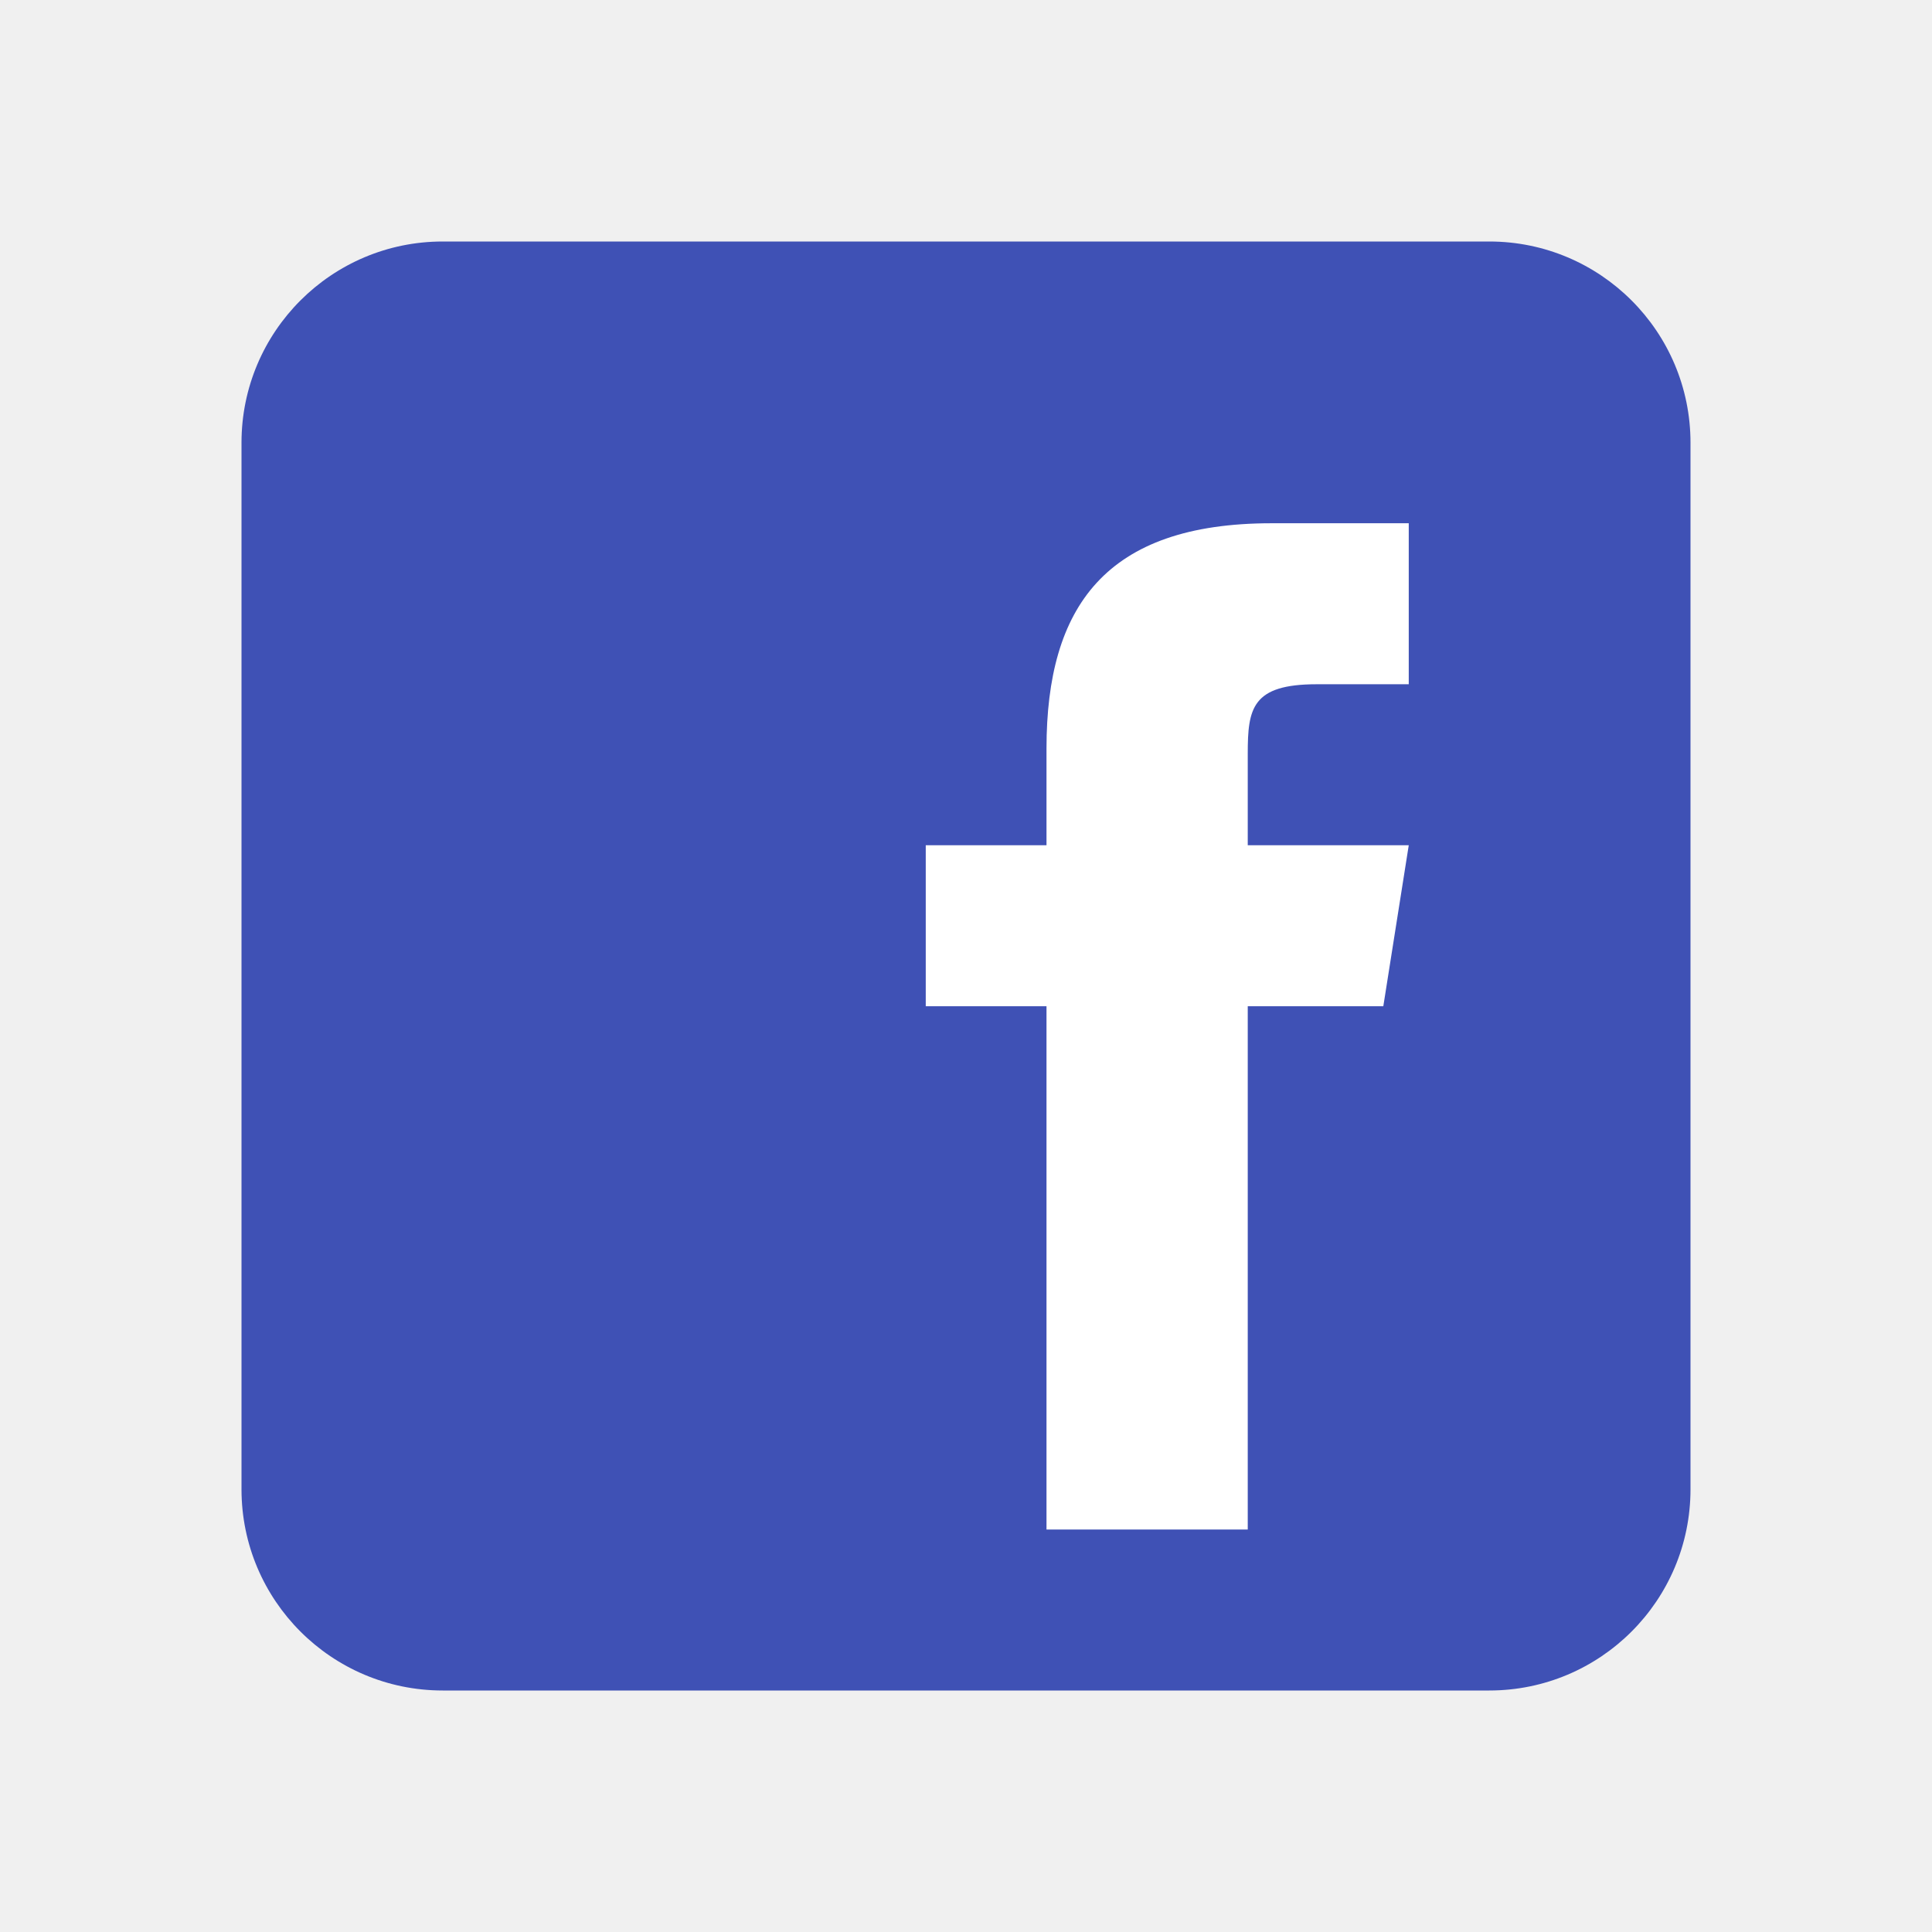
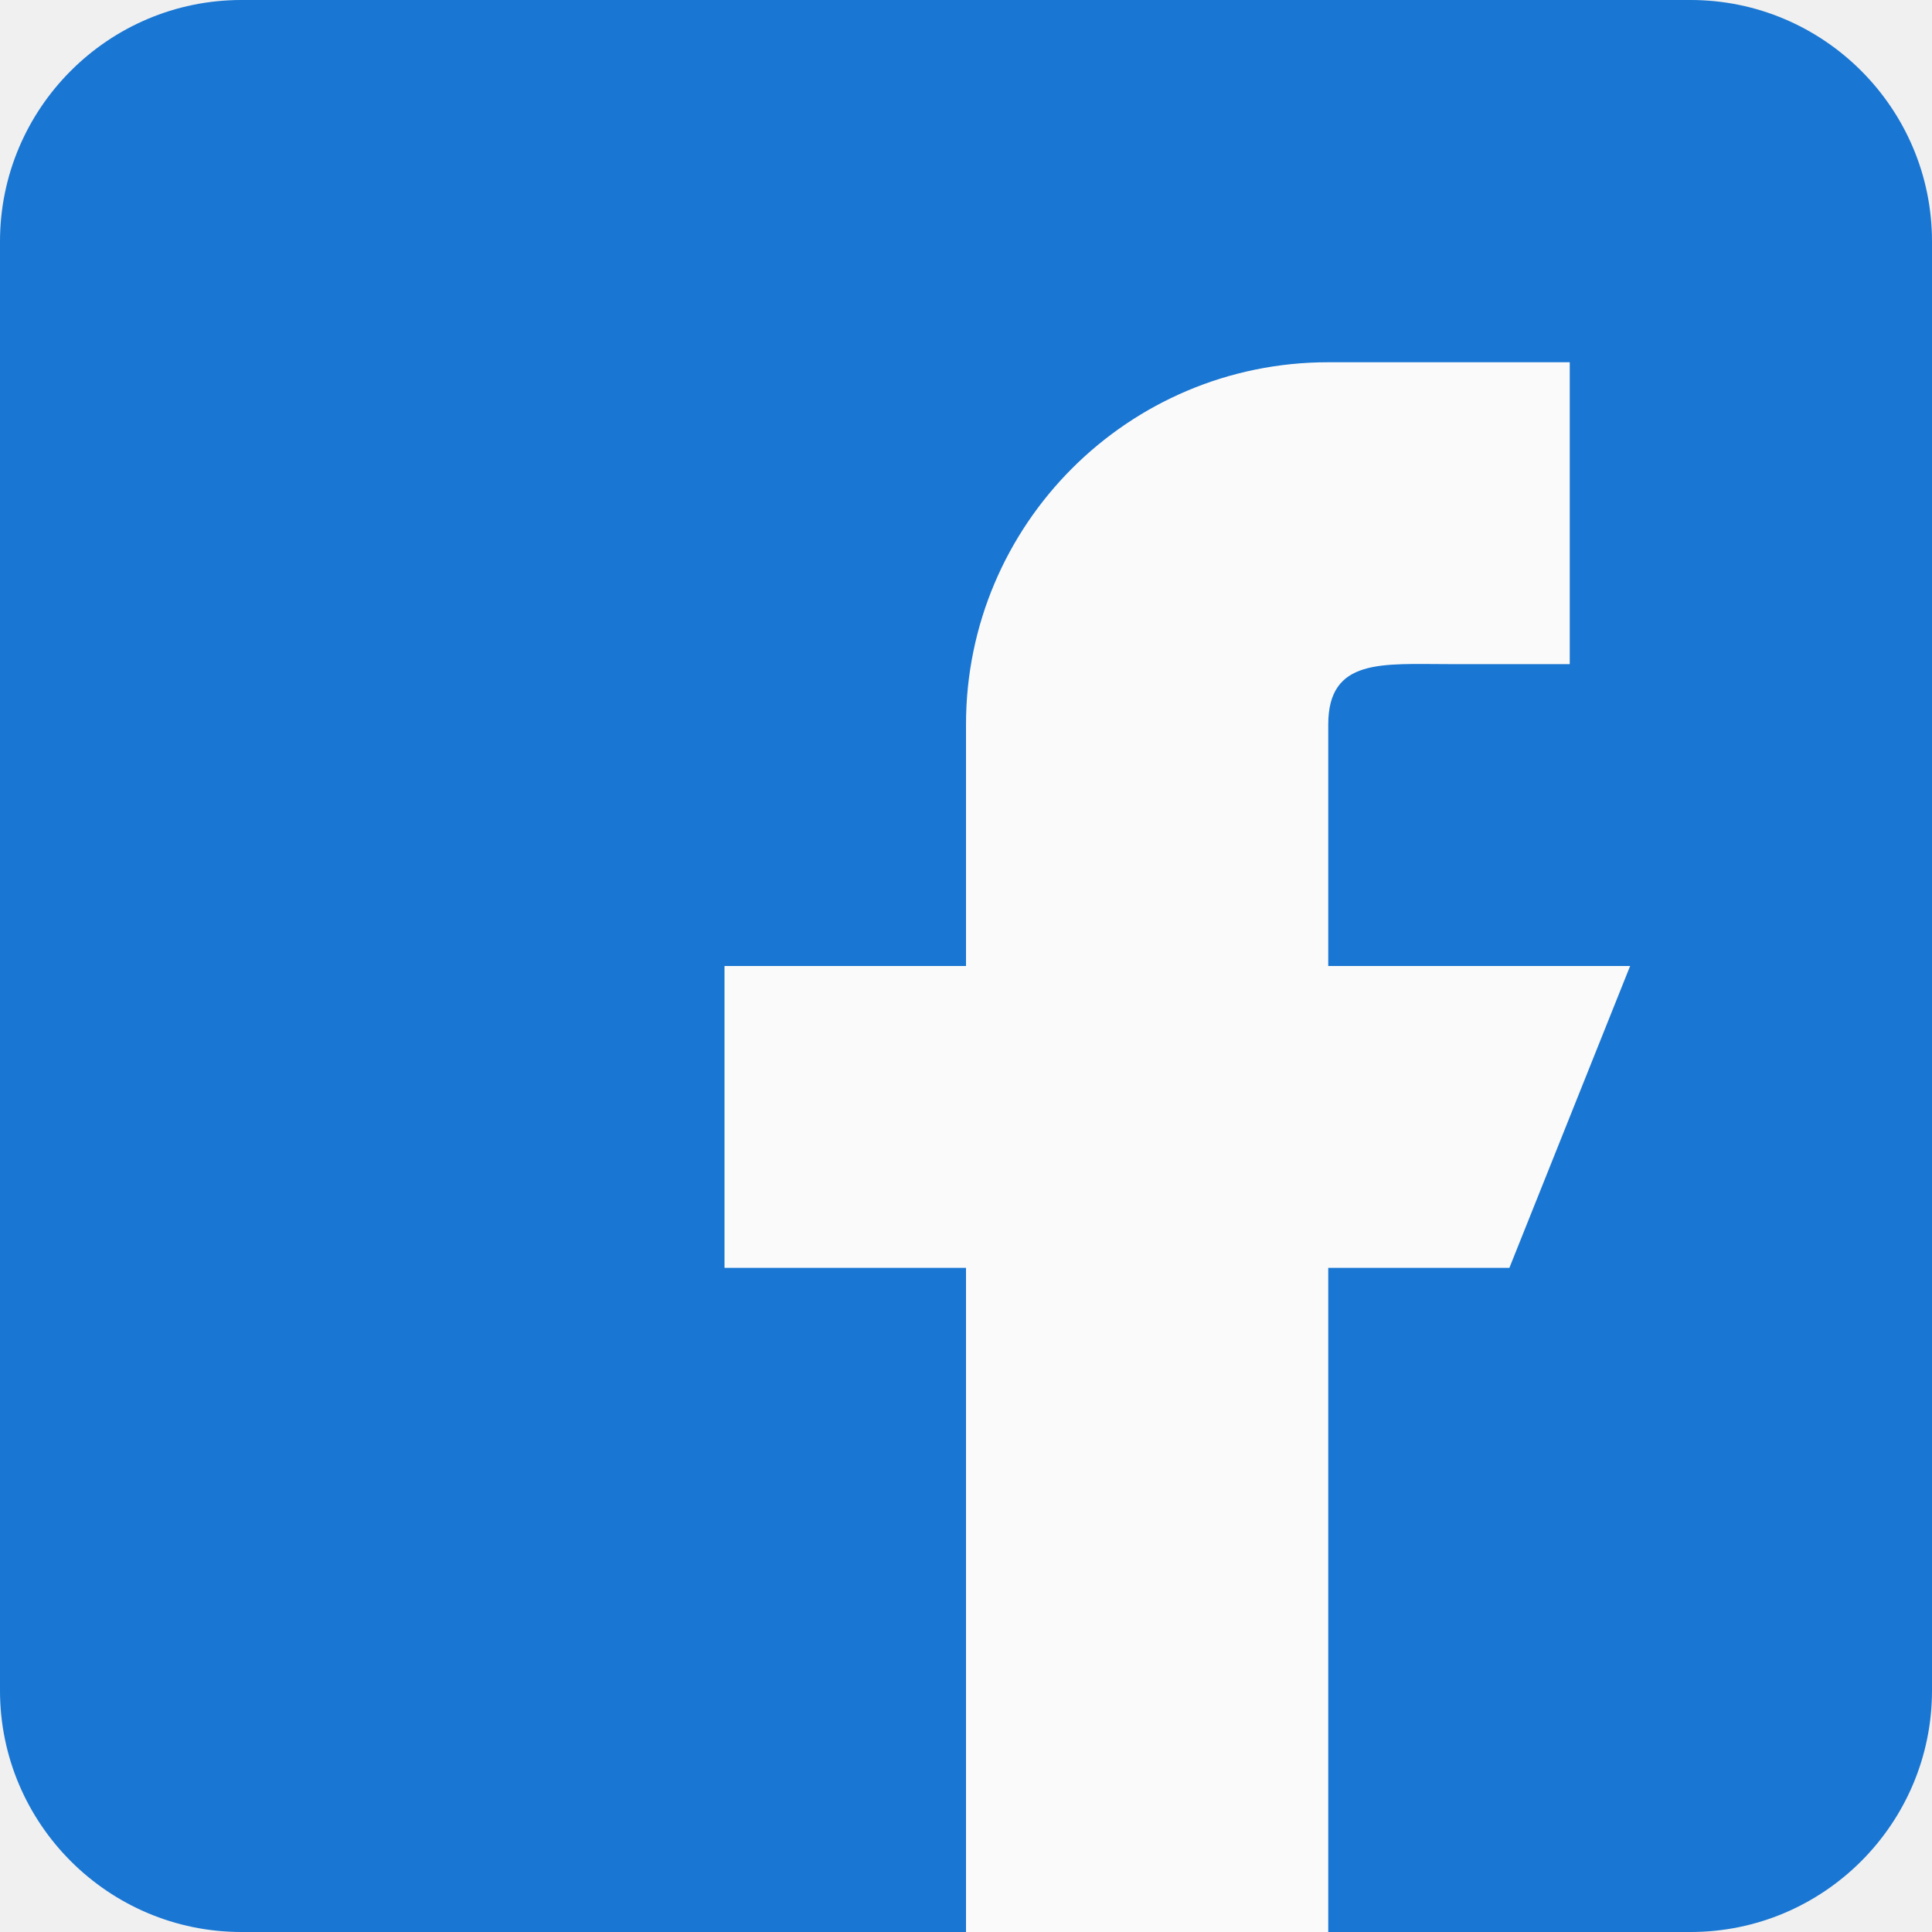
- <svg xmlns="http://www.w3.org/2000/svg" viewBox="0 0 48 48" width="48px" height="48px">
-   <path fill="#3F51B5" d="M42,37c0,2.762-2.238,5-5,5H11c-2.761,0-5-2.238-5-5V11c0-2.762,2.239-5,5-5h26c2.762,0,5,2.238,5,5V37z" />
-   <path fill="#FFF" d="M34.368,25H31v13h-5V25h-3v-4h3v-2.41c0.002-3.508,1.459-5.59,5.592-5.59H35v4h-2.287C31.104,17,31,17.6,31,18.723V21h4L34.368,25z" />
+ <svg xmlns="http://www.w3.org/2000/svg" xml:space="preserve" viewBox="0 0 16 16" id="facebook">
+   <path fill="#1976D2" d="M14 0H2C.897 0 0 .897 0 2v12c0 1.103.897 2 2 2h12c1.103 0 2-.897 2-2V2c0-1.103-.897-2-2-2z" />
+   <path fill="#FAFAFA" fill-rule="evenodd" d="M13.5 8H11V6c0-.552.448-.5 1-.5h1V3h-2a3 3 0 0 0-3 3v2H6v2.5h2V16h3v-5.5h1.5l1-2.5z" clip-rule="evenodd" />
</svg>
